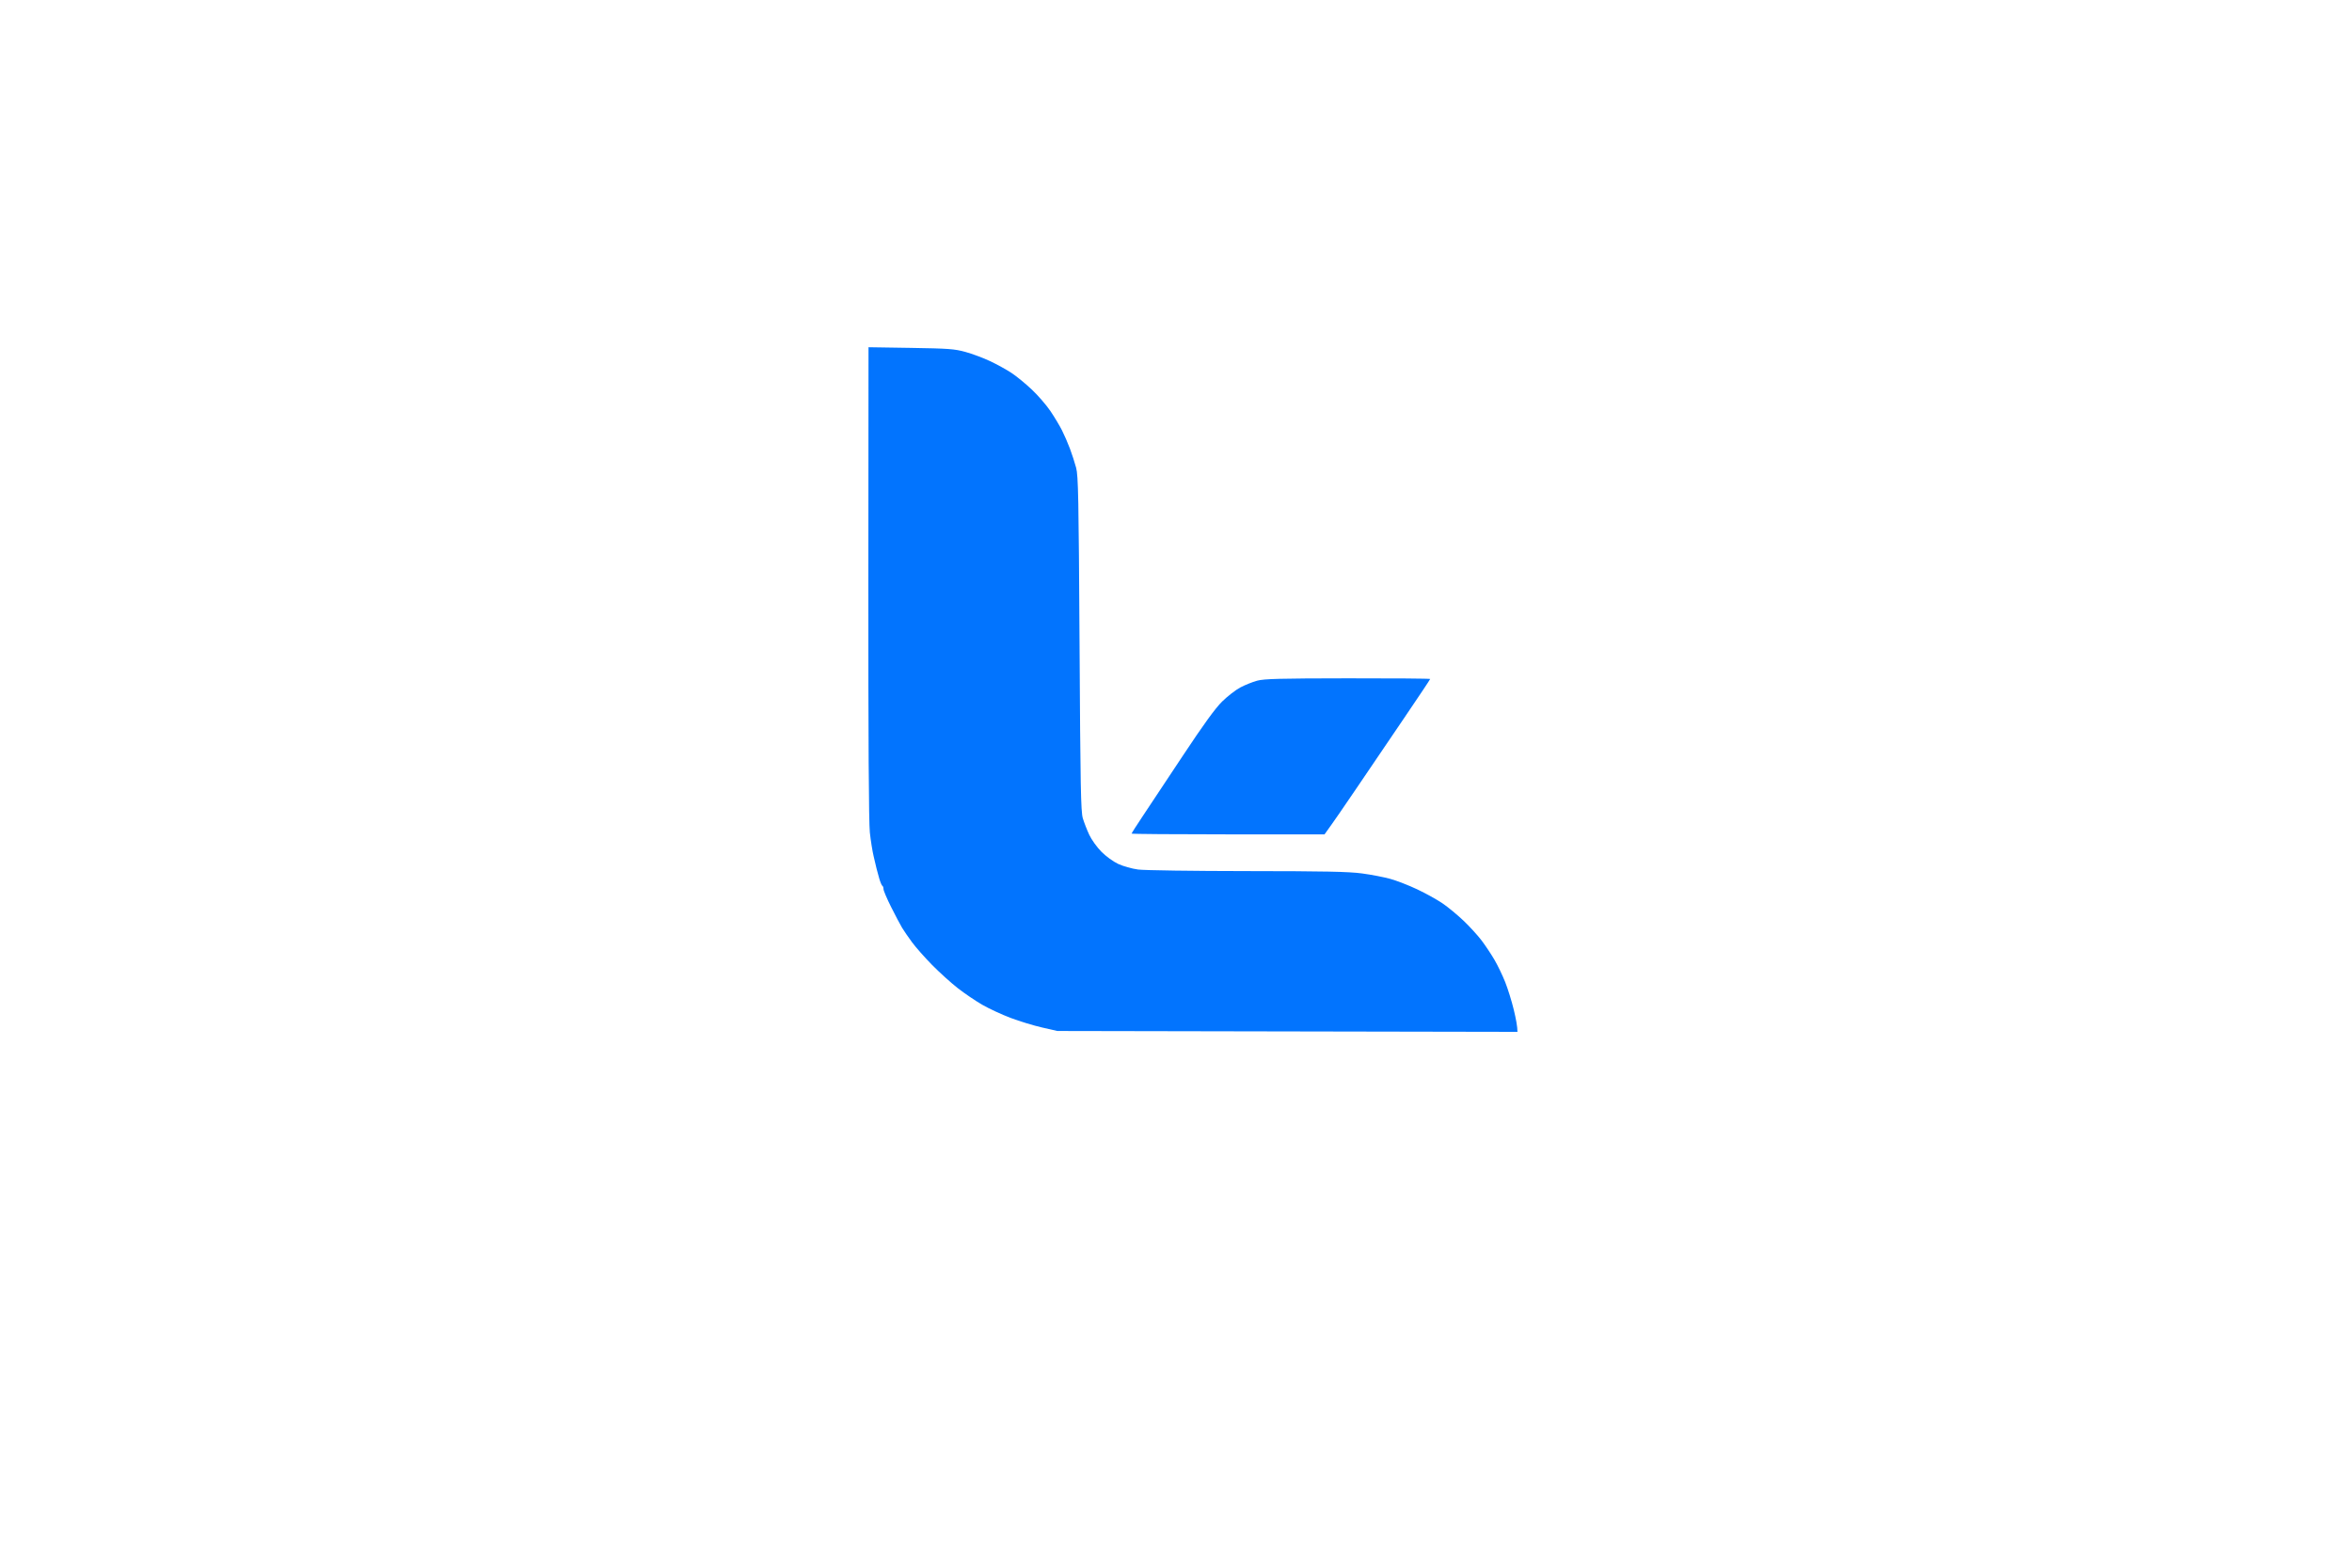
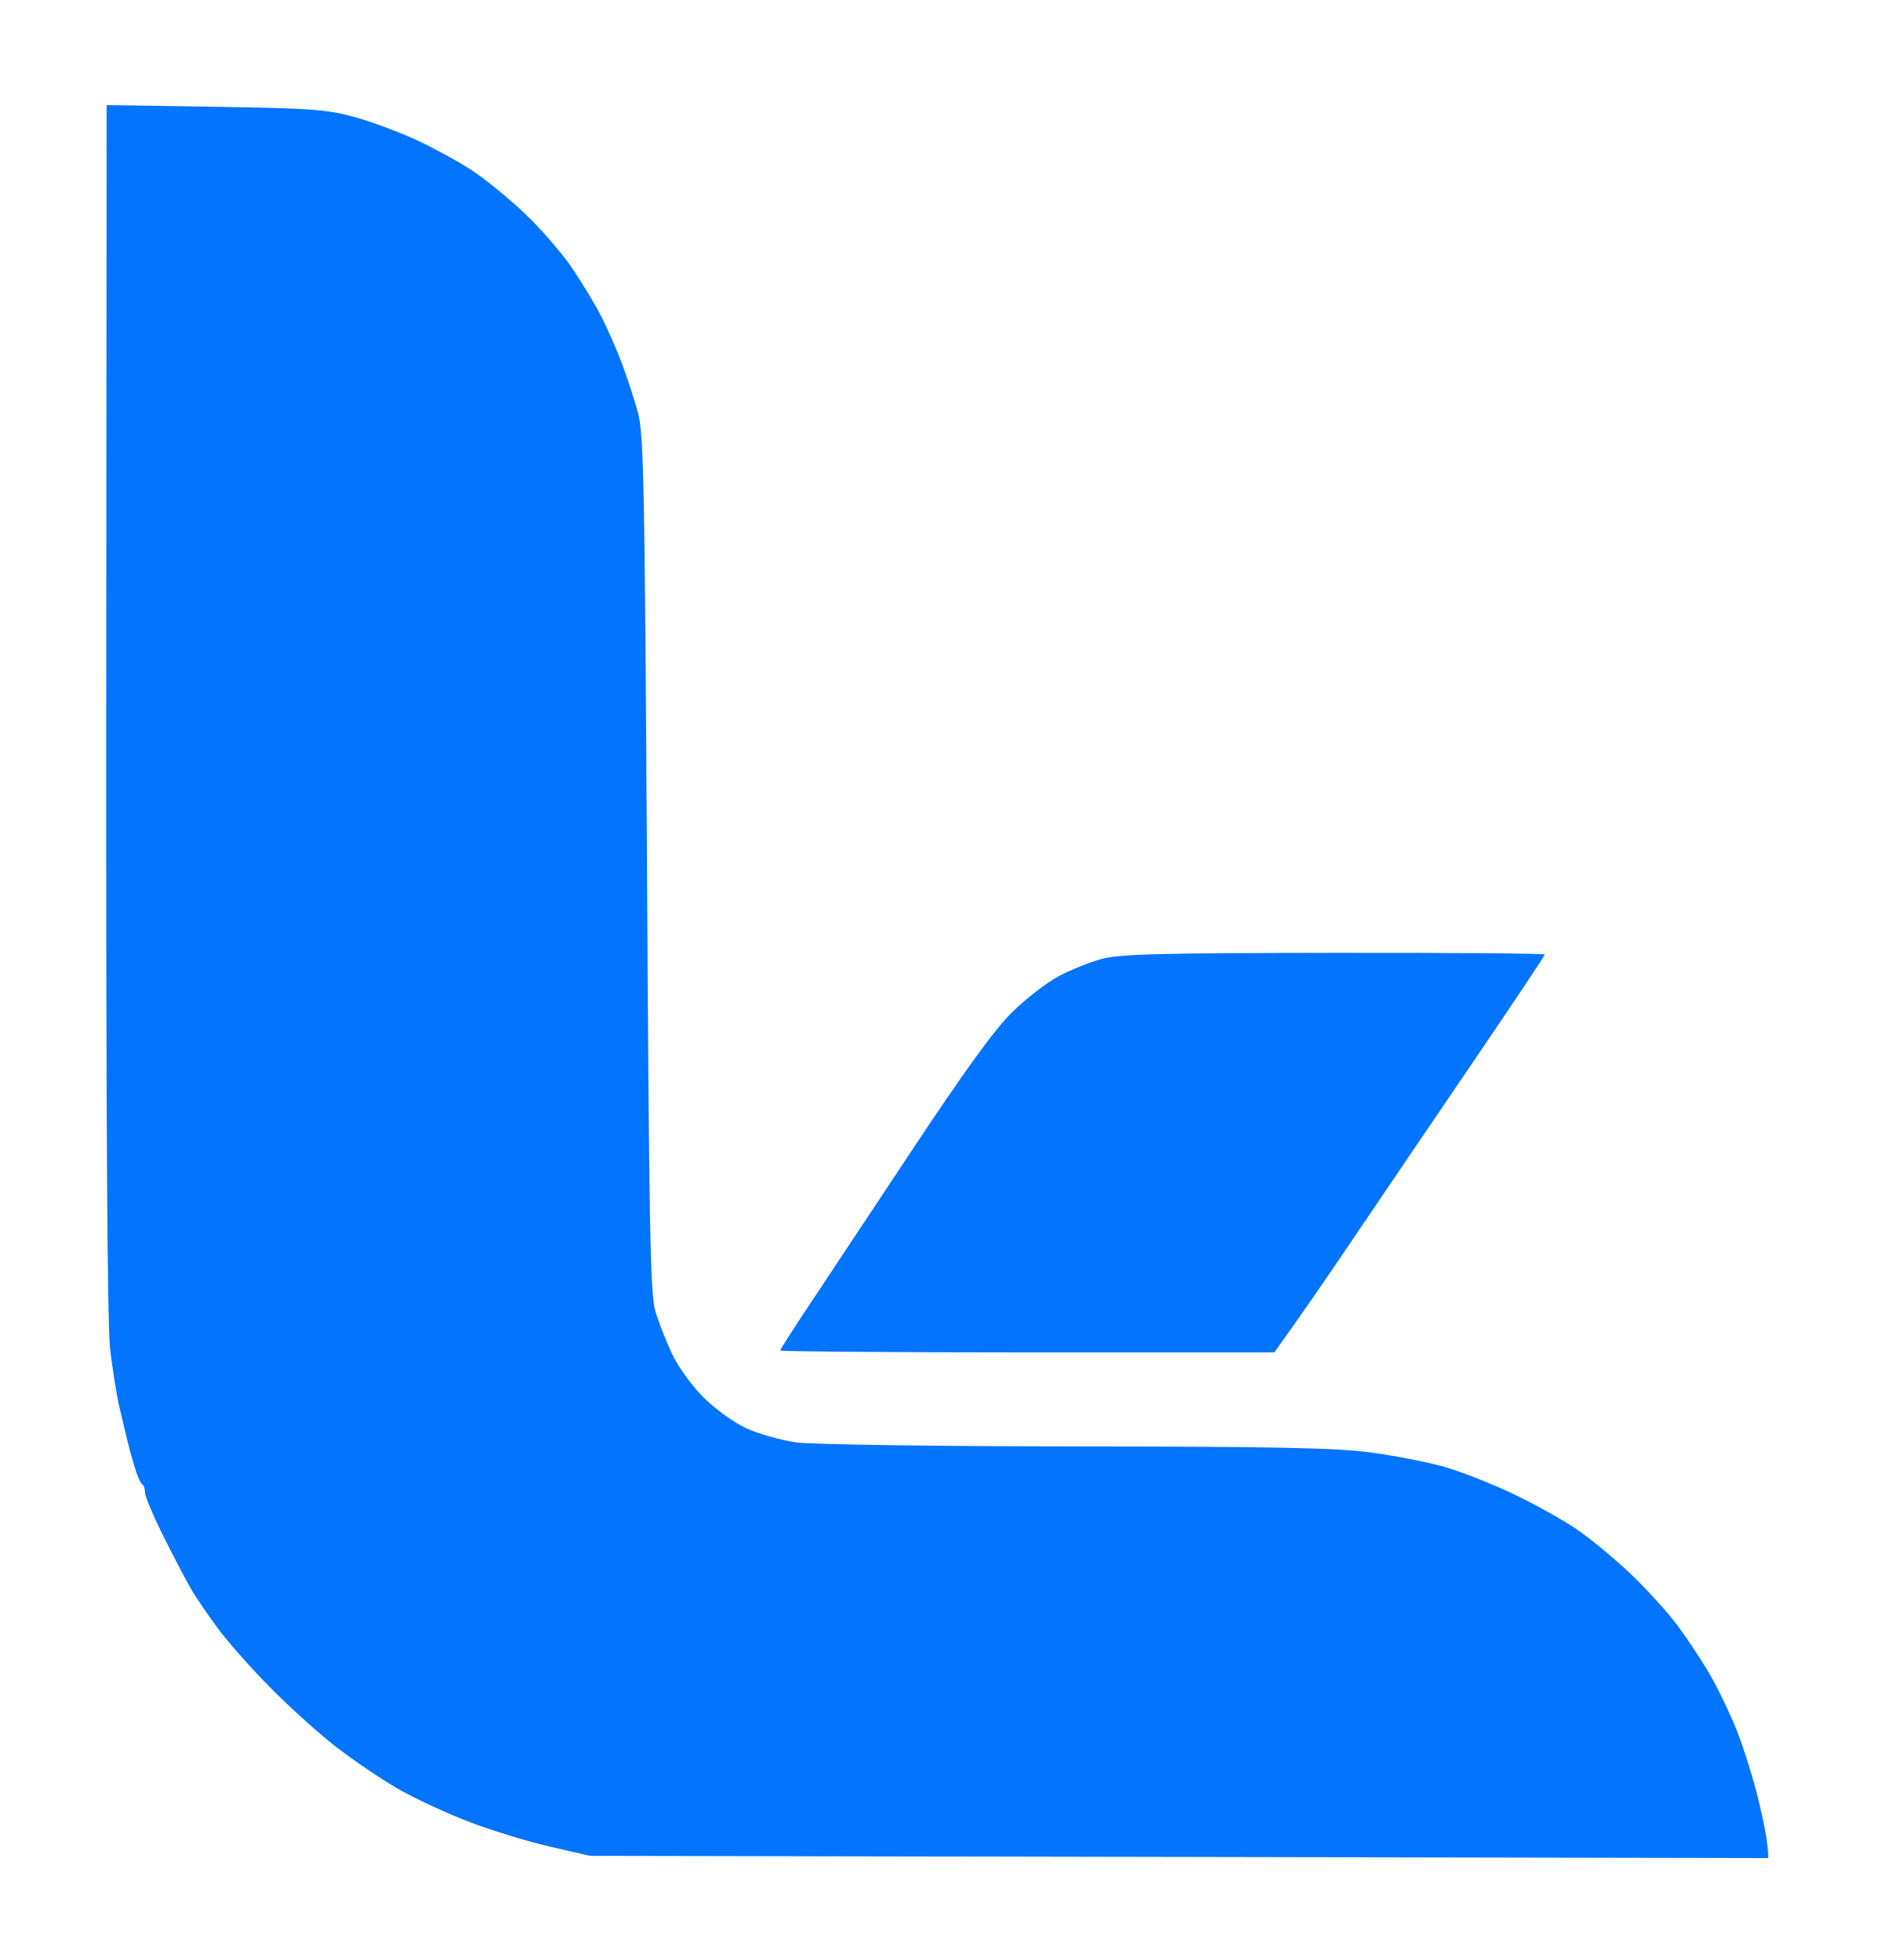
- <svg xmlns="http://www.w3.org/2000/svg" version="1.2" viewBox="0 0 1536 1024" width="1536" height="1024">
+ <svg xmlns="http://www.w3.org/2000/svg" version="1.2" viewBox="540 200 480 500" width="480" height="500">
  <style>
		.s0 { opacity: .99;fill: #0073fe } 
	</style>
  <g id="Background">
    <path id="Path 0" class="s0" d="m821 444.62c-3.02 0.82-7.98 2.81-11 4.42-3.02 1.61-8.37 5.74-11.87 9.19-4.47 4.4-12.1 14.92-25.58 35.27-10.57 15.95-22.44 33.84-26.38 39.75-3.94 5.91-7.17 10.98-7.17 11.25 0 0.27 28.35 0.5 63 0.5h63c5.91-8.14 13.71-19.5 21.14-30.5 7.43-11 21.24-31.36 30.69-45.25 9.44-13.89 17.17-25.48 17.17-25.75 0-0.27-24.19-0.47-53.75-0.43-44.37 0.05-54.71 0.32-59.25 1.55z" />
    <path id="Path 1" class="s0" d="m567.09 380.41c-0.06 102.1 0.27 156.86 0.97 163.34 0.58 5.36 1.72 12.45 2.52 15.75 0.8 3.3 1.65 6.9 1.9 8 0.25 1.1 1.03 3.97 1.74 6.38 0.7 2.4 1.62 4.54 2.03 4.75 0.41 0.2 0.74 1.16 0.73 2.12-0.01 0.96 2.24 6.25 5 11.75 2.76 5.5 5.97 11.58 7.13 13.5 1.15 1.92 4.09 6.2 6.53 9.5 2.43 3.3 8.35 9.99 13.14 14.86 4.8 4.87 12.32 11.67 16.72 15.11 4.4 3.43 11.6 8.31 16 10.85 4.4 2.53 12.72 6.39 18.5 8.57 5.77 2.18 15 5 20.5 6.25l10 2.29 300.5 0.57c0-3.49-1.09-9-2.42-14.5-1.33-5.5-3.85-13.6-5.59-18-1.75-4.4-4.89-10.92-6.98-14.5-2.09-3.58-5.82-9.2-8.29-12.5-2.47-3.3-7.81-9.16-11.86-13.03-4.05-3.86-10.28-9.01-13.86-11.44-3.58-2.43-11-6.54-16.5-9.14-5.5-2.6-13.38-5.66-17.5-6.8-4.13-1.15-12.45-2.76-18.5-3.57-8.71-1.17-24.33-1.49-75-1.53-35.32-0.03-67.25-0.49-71.25-1.02-3.99-0.53-9.84-2.18-13-3.66-3.23-1.51-8.05-5.01-11-8-2.89-2.92-6.45-7.9-7.92-11.06-1.47-3.16-3.35-8-4.18-10.75-1.3-4.27-1.61-20.87-2.14-114-0.56-95.74-0.83-109.73-2.24-115-0.89-3.3-2.71-8.93-4.05-12.5-1.34-3.58-3.69-8.98-5.22-12-1.53-3.03-4.91-8.65-7.51-12.5-2.59-3.85-8.04-10.15-12.11-14-4.06-3.85-10.08-8.78-13.38-10.95-3.3-2.17-9.6-5.64-14-7.7-4.4-2.07-11.6-4.75-16-5.97-7.12-1.96-11.04-2.25-35.66-2.64l-27.65-0.43z" />
  </g>
</svg>
